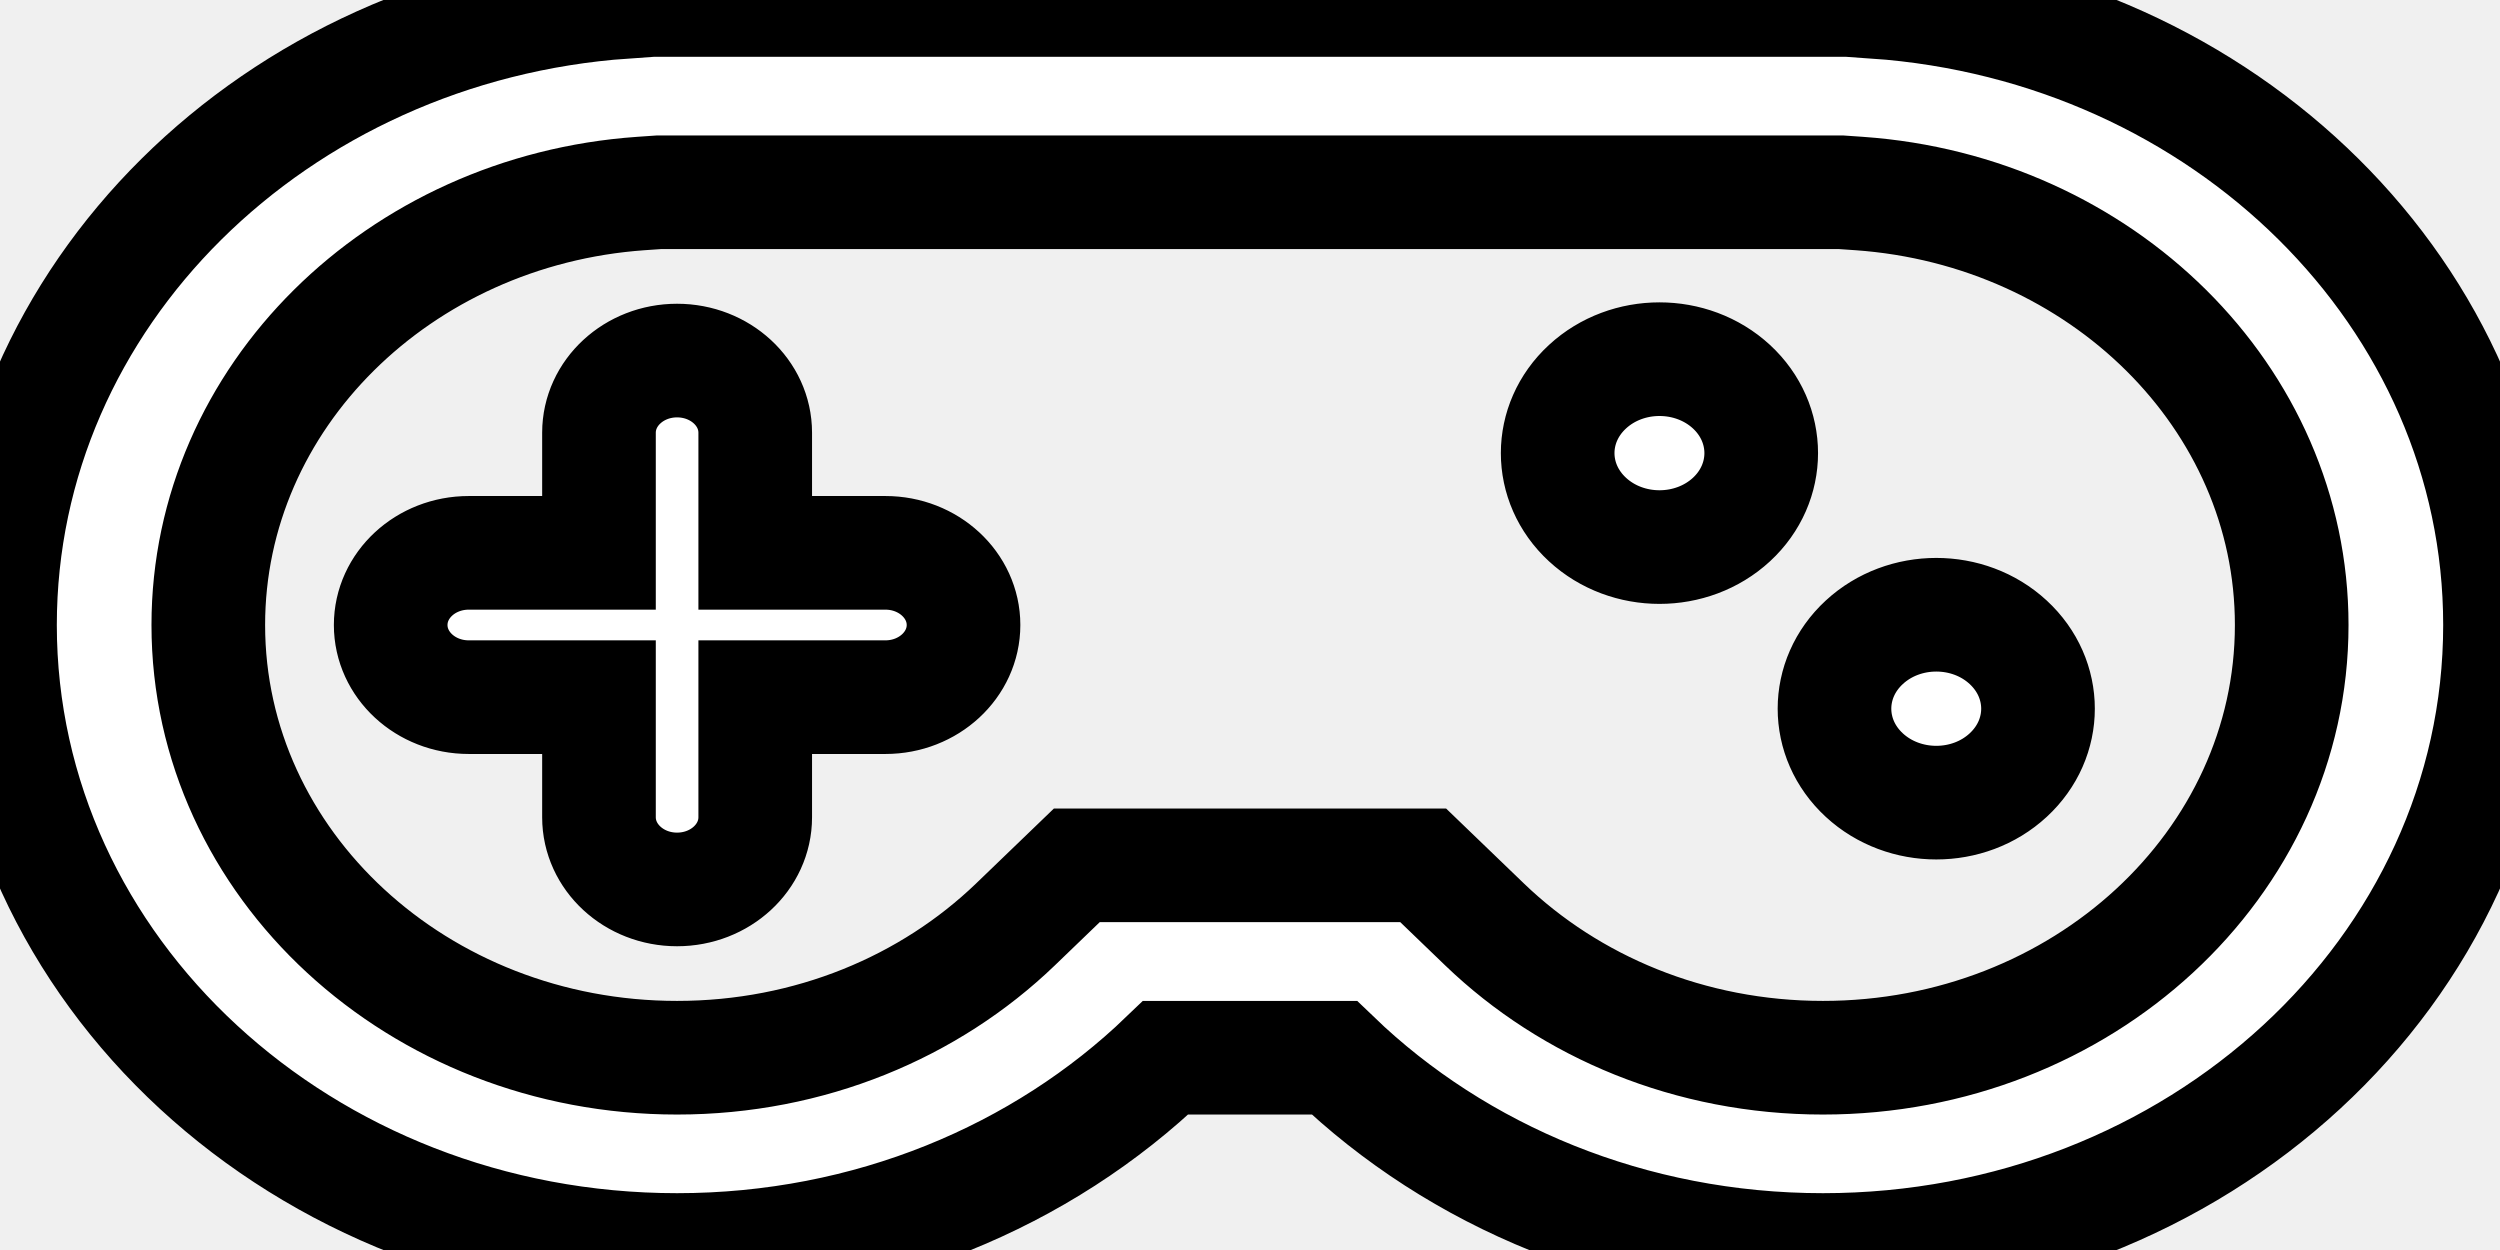
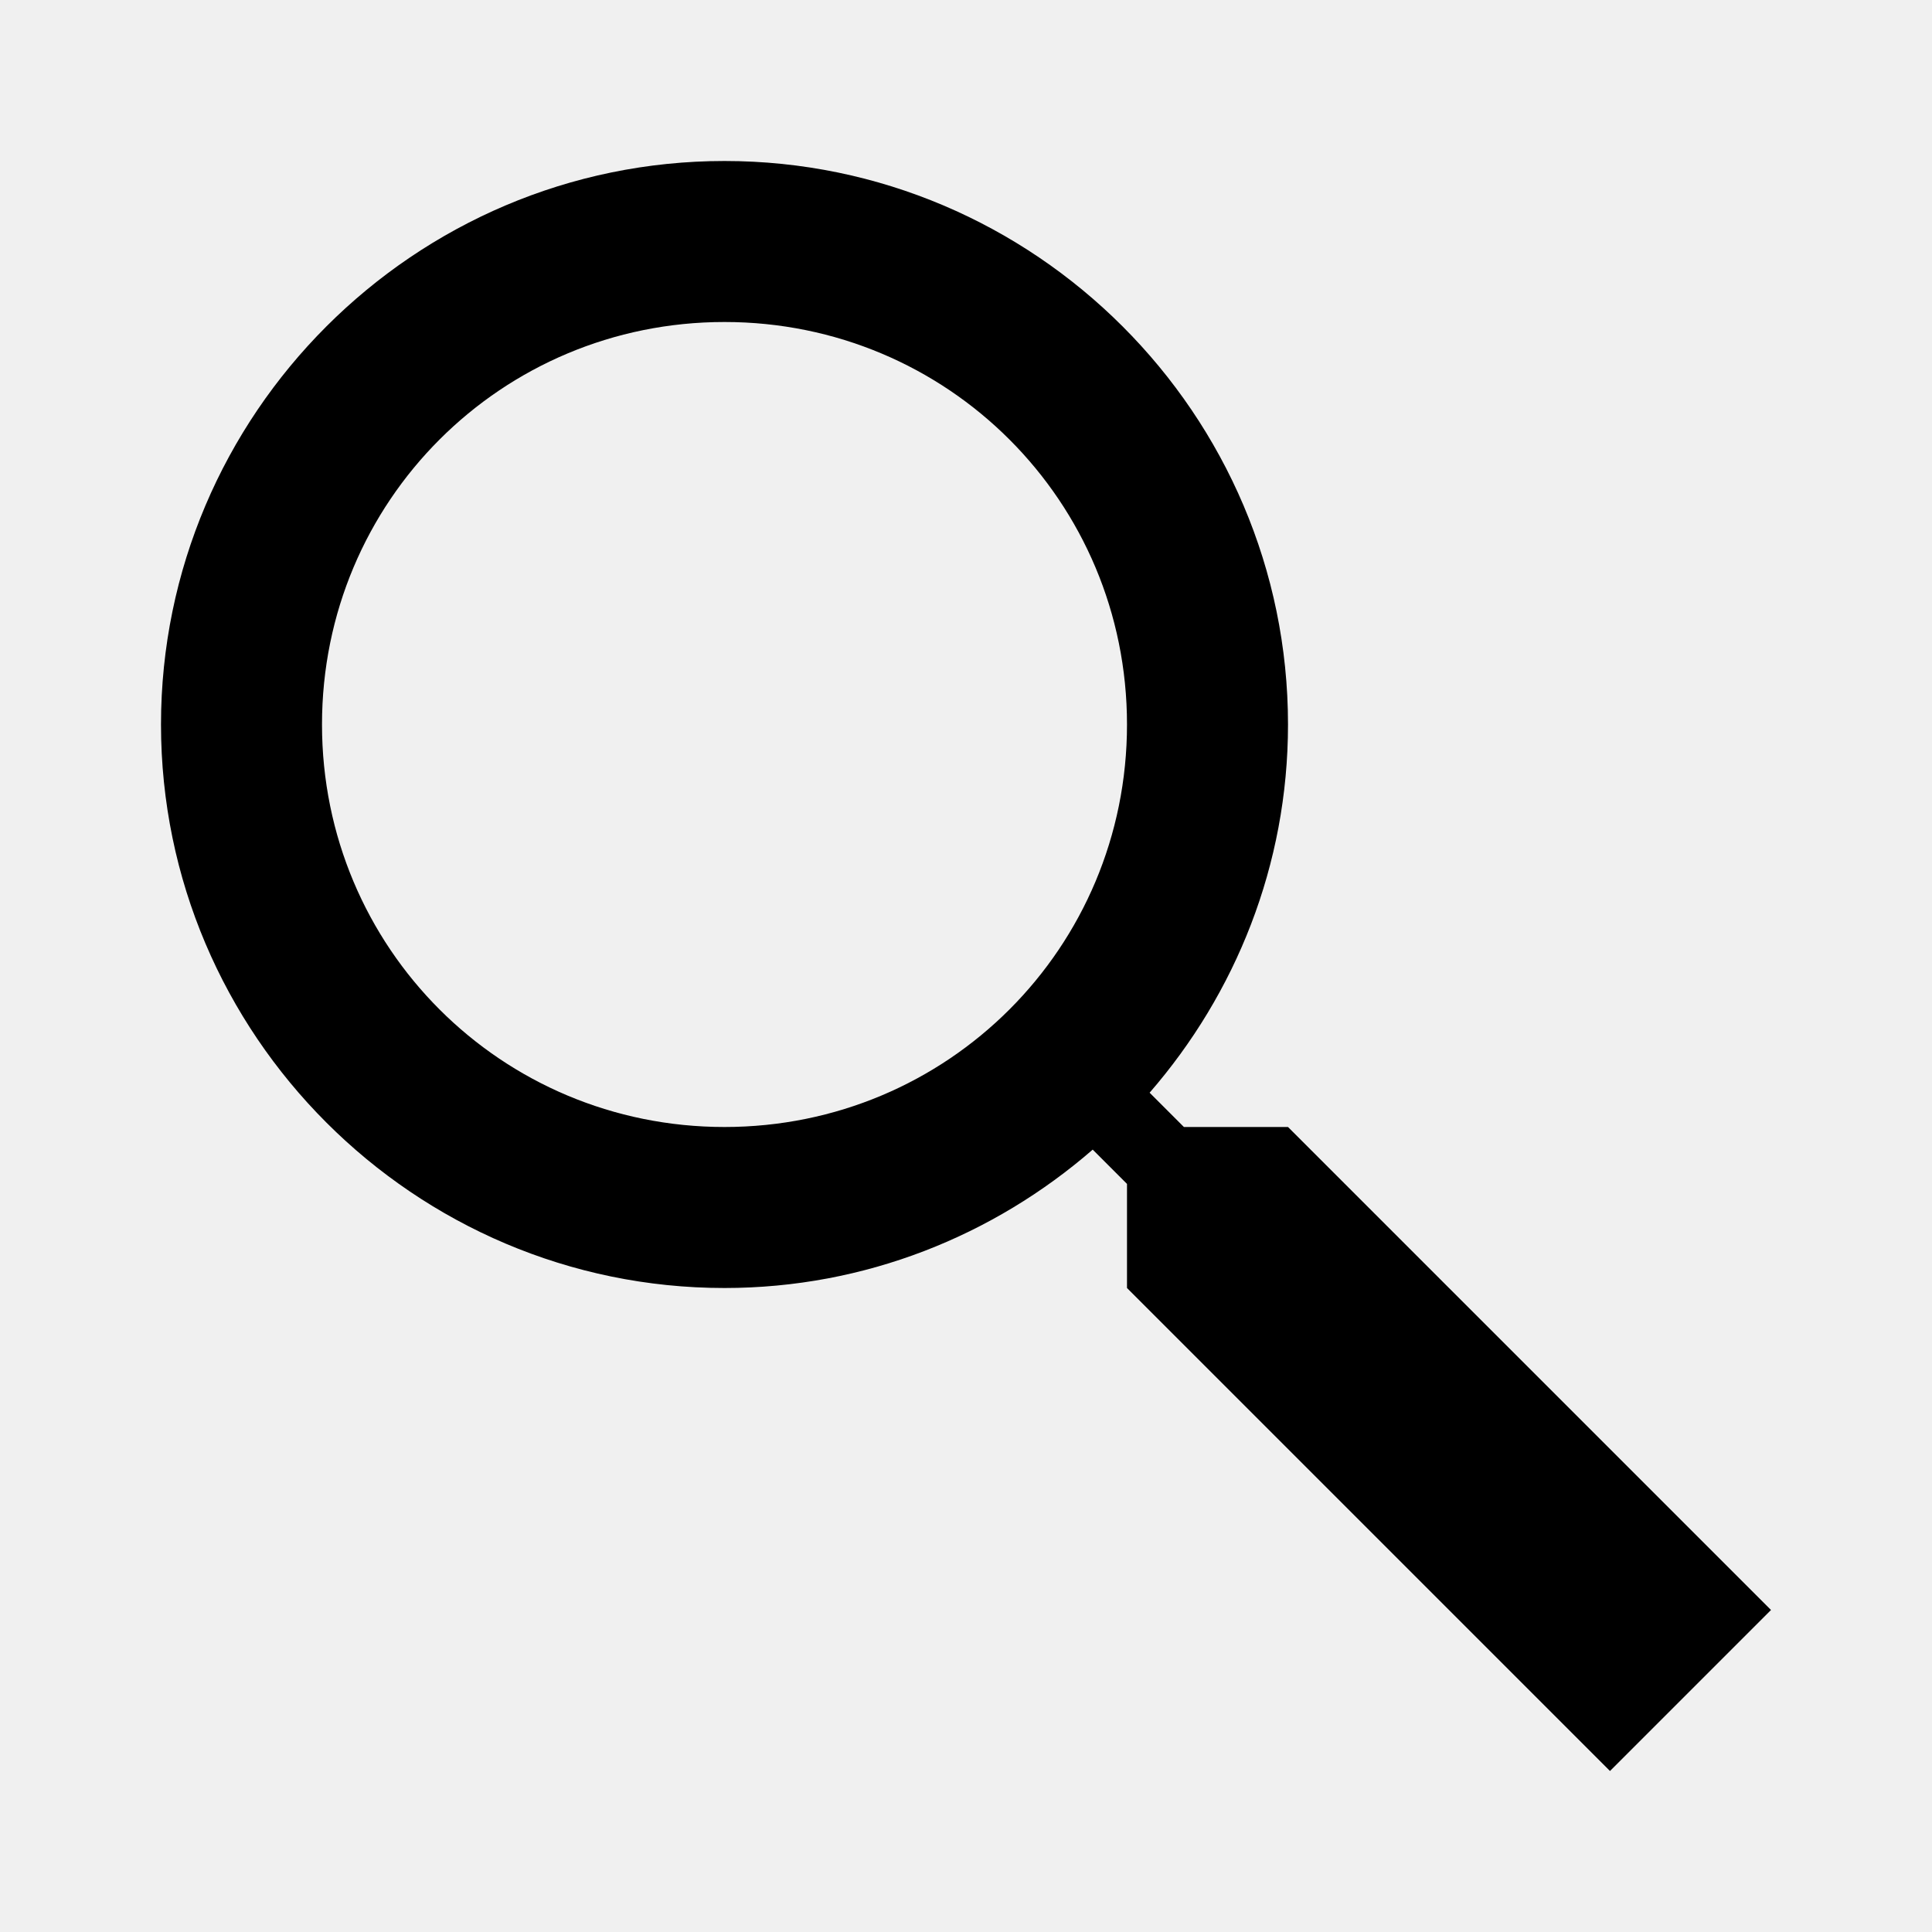
- <svg xmlns="http://www.w3.org/2000/svg" width="22" height="11" viewBox="0 0 22 11" fill="none">
-   <path fill-rule="evenodd" stroke="currentColor" clip-rule="evenodd" d="M13.065 8.136L12.524 7.615H9.476L8.935 8.136C8.182 8.86       7.128 9.308 5.958 9.308C3.68 9.308 1.833 7.603 1.833       5.5C1.833 3.496 3.511 1.853 5.639 1.703L5.798 1.692H16.202L16.361       1.703C18.489 1.853 20.167 3.496 20.167 5.5C20.167 7.603 18.32       9.308 16.042 9.308C14.872 9.308 13.818 8.86 13.065 8.136ZM0       5.5C0 2.605 2.423 0.232 5.5 0.016V0H16.5V0.016C19.576       0.232 22 2.605 22 5.5C22 8.538 19.332 11 16.042 11C14.352       11 12.826 10.351 11.742 9.308H10.258C9.174 10.351 7.648       11 5.958 11C2.668 11 0 8.538 0 5.5ZM15.237 4.572C14.887       4.895 14.32 4.895 13.97 4.572C13.62 4.249 13.62 3.726       13.97 3.403C14.32 3.08 14.887 3.08 15.237 3.403C15.586       3.726 15.586 4.249 15.237 4.572ZM16.406 6.821C16.056 6.498       16.056 5.975 16.406 5.652C16.756 5.329 17.323 5.329 17.672       5.652C18.022 5.975 18.022 6.498 17.672 6.821C17.323 7.144       16.756 7.144 16.406 6.821ZM5.958 3.173C6.338 3.173 6.646       3.457 6.646 3.808V4.865H7.792C8.171 4.865 8.479 5.15       8.479 5.5C8.479 5.85 8.171 6.135 7.792       6.135H6.646V7.192C6.646 7.543 6.338 7.827 5.958       7.827C5.579 7.827 5.271 7.543 5.271       7.192V6.135H4.125C3.745 6.135 3.438 5.85       3.438 5.5C3.438 5.15 3.745 4.865 4.125 4.865H5.271V3.808C5.271       3.457 5.579 3.173 5.958 3.173Z" fill="white" />
+ <svg xmlns="http://www.w3.org/2000/svg" fill="#000000" viewBox="0 0 24 24" width="24px" height="24px">
+   <path d="M 9 2 C 5.146 2 2 5.146 2 9 C 2 12.854 5.146 16 9 16 C 10.748 16 12.345 15.348 13.574 14.281 L 14 14.707 L 14 16 L 20 22 L 22 20 L 16 14 L 14.707 14 L 14.281 13.574 C 15.348 12.345 16 10.748 16 9 C 16 5.146 12.854 2 9 2 z M 9 4 C 11.773 4 14 6.227 14 9 C 14 11.773 11.773 14 9 14 C 6.227 14 4 11.773 4 9 C 4 6.227 6.227 4 9 4 z" />
</svg>
